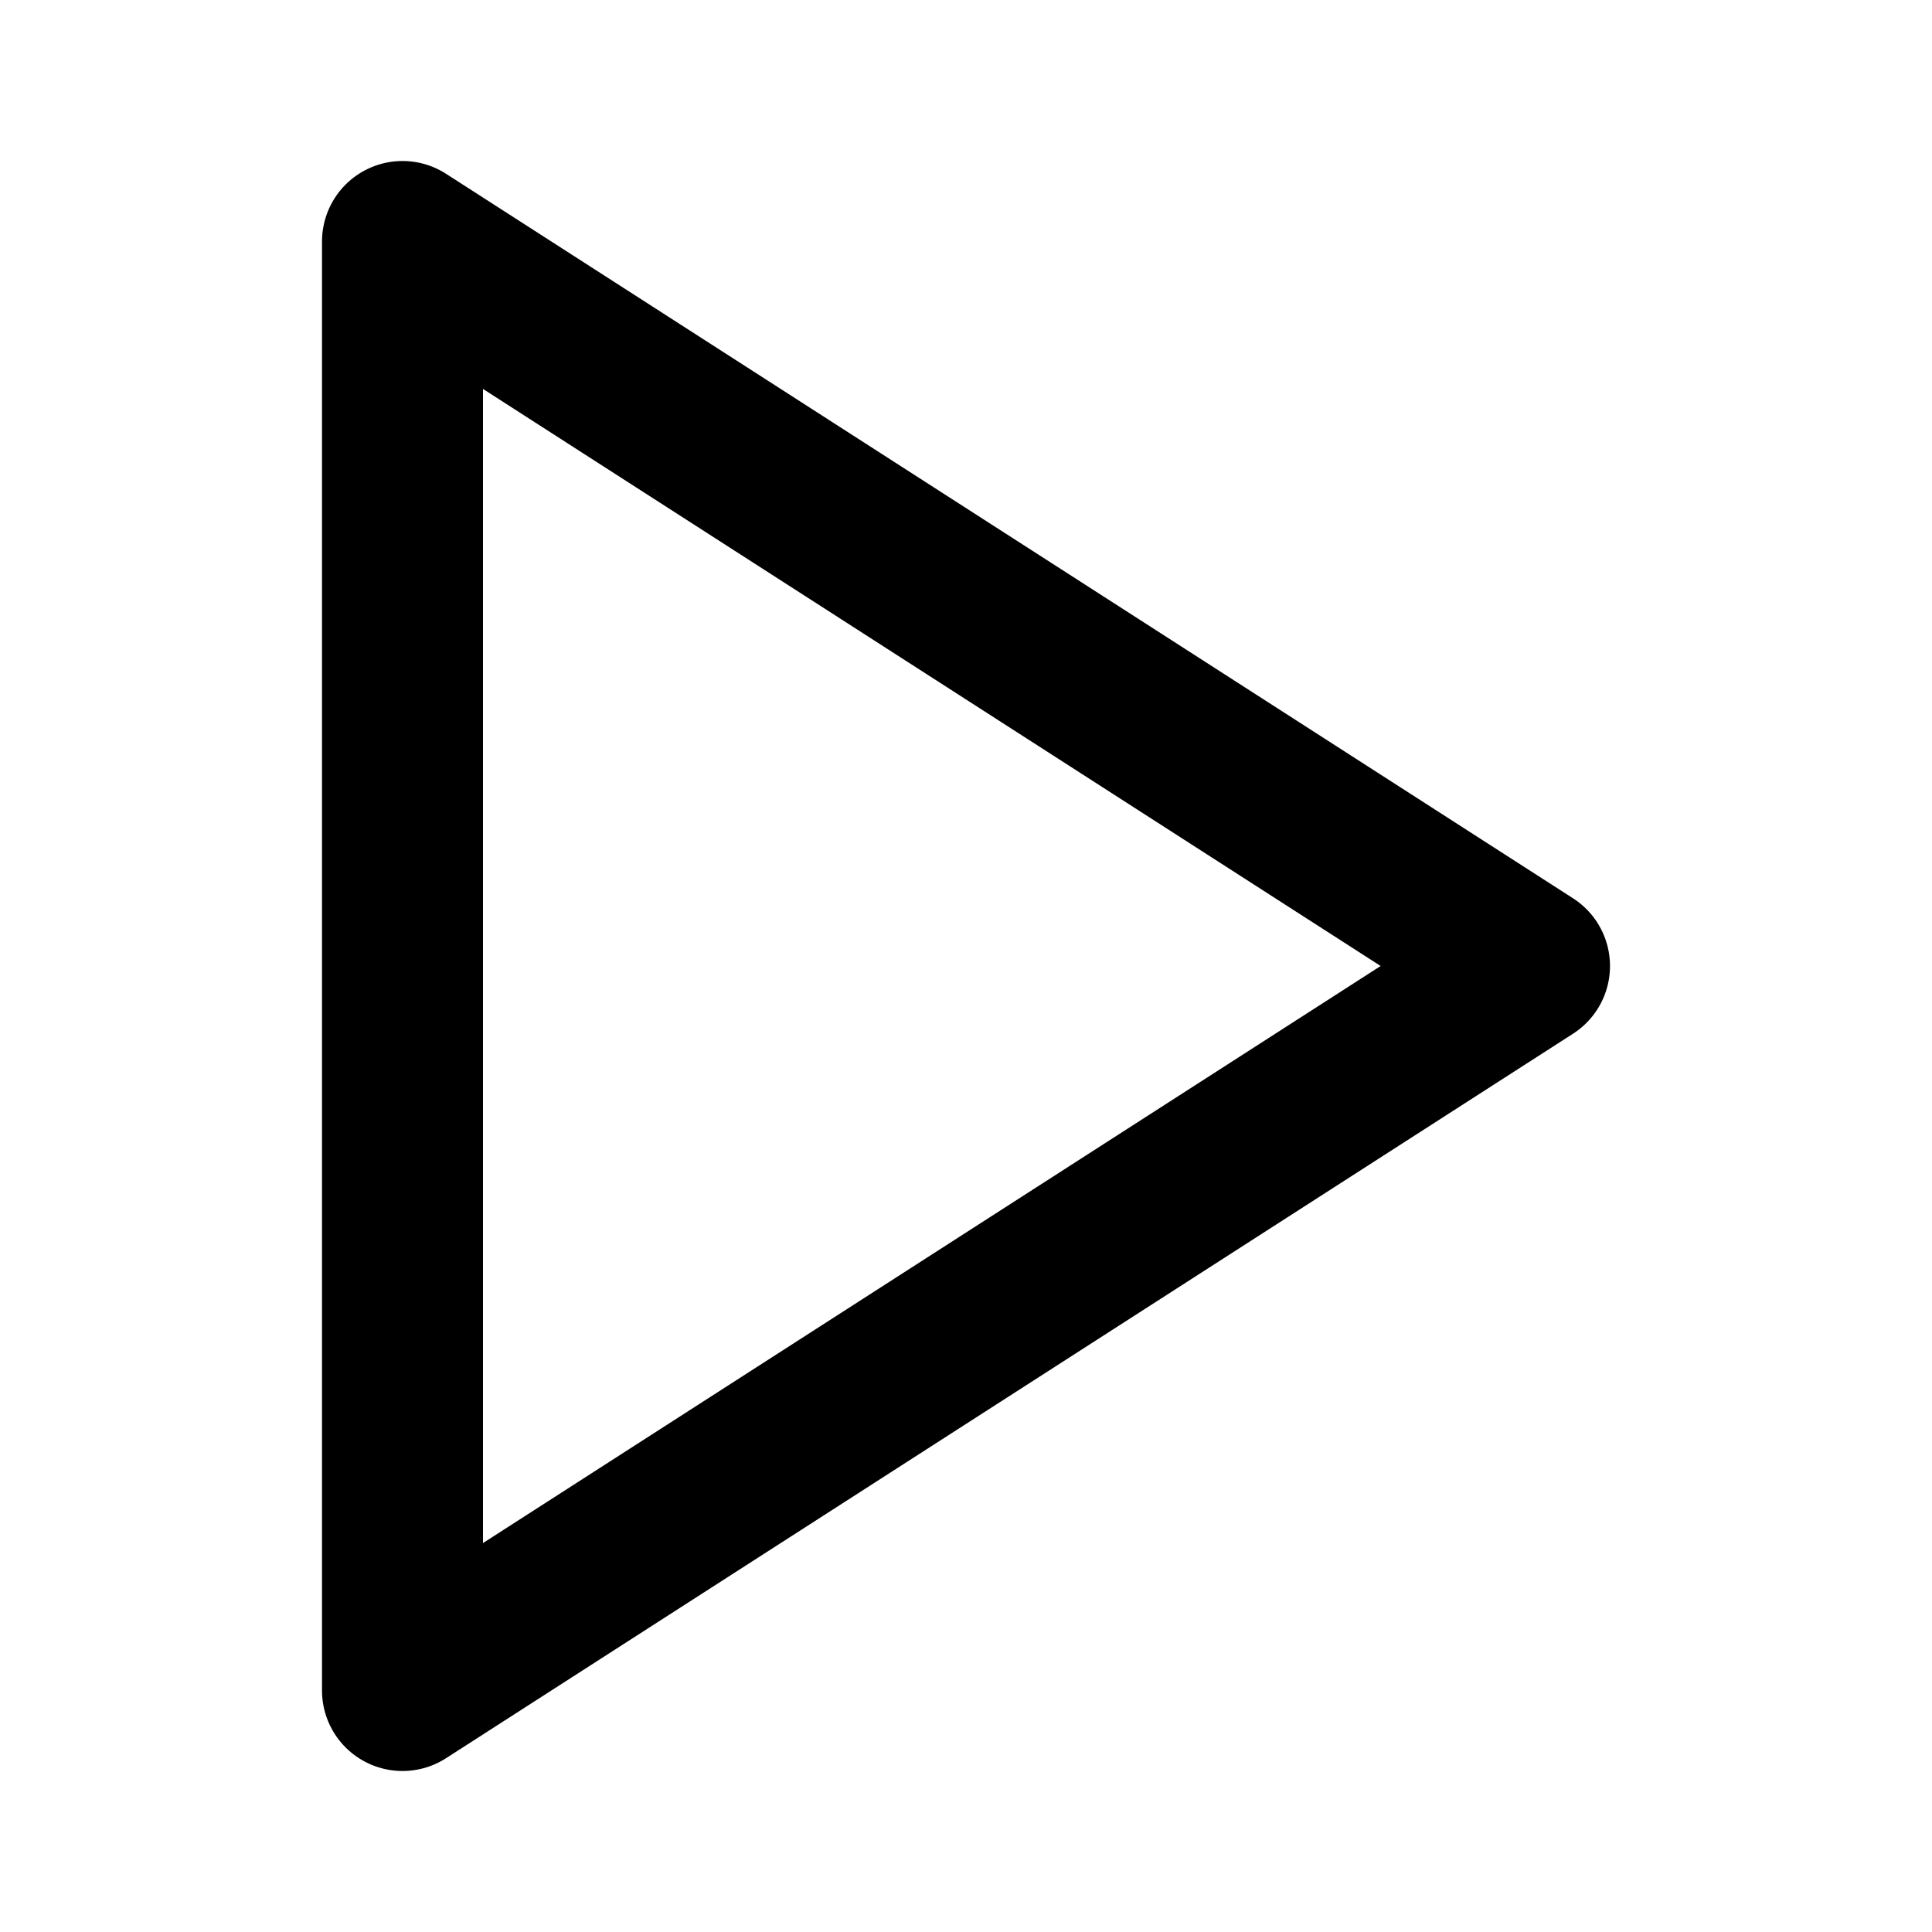
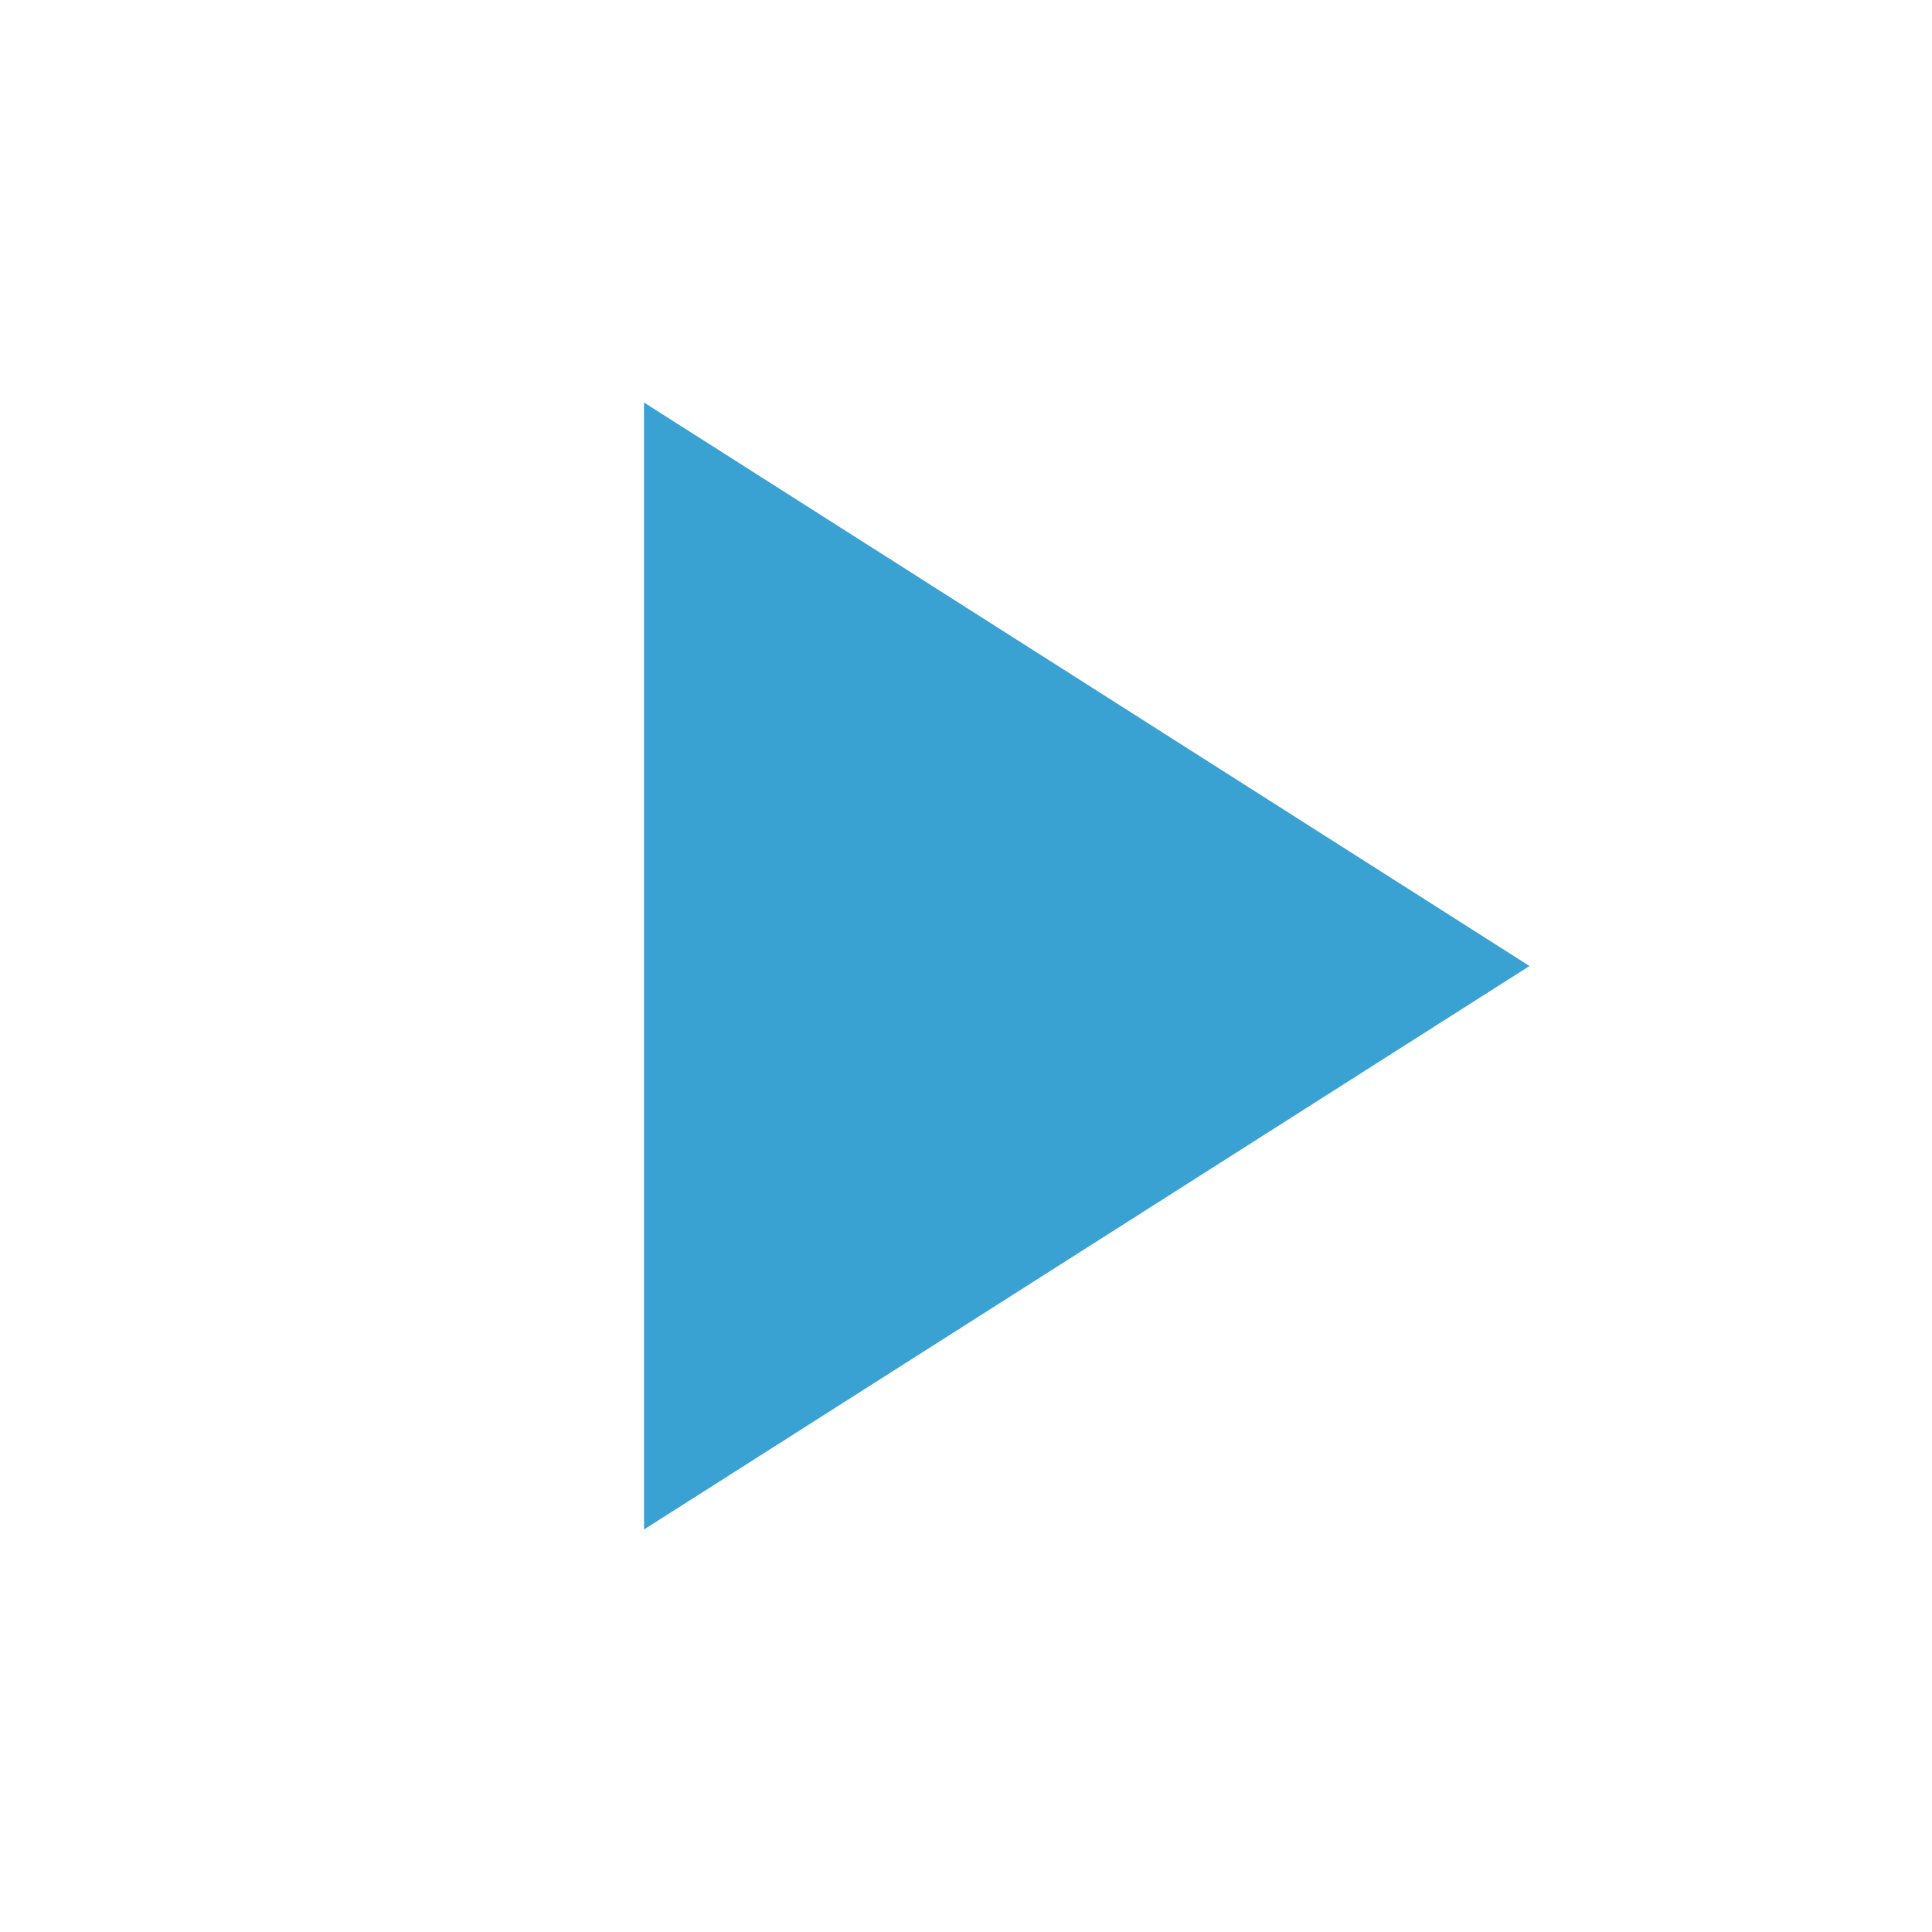
- <svg xmlns="http://www.w3.org/2000/svg" width="24" height="24" viewBox="0 0 24 24" fill="none" stroke="currentColor" stroke-width="2" stroke-linecap="round" stroke-linejoin="round" class="feather feather-play">
-   <polygon points="5 3 19 12 5 21 5 3" />
+ <svg xmlns="http://www.w3.org/2000/svg" width="48" height="48" viewBox="0 0 48 48">
+   <path fill="none" d="M-838-2232H562v3600H-838z" />
+   <path fill="#3aa2d2" d="M16 10v28l22-14z" />
+   <path fill="none" d="M0 0h48v48H0z" />
</svg>
